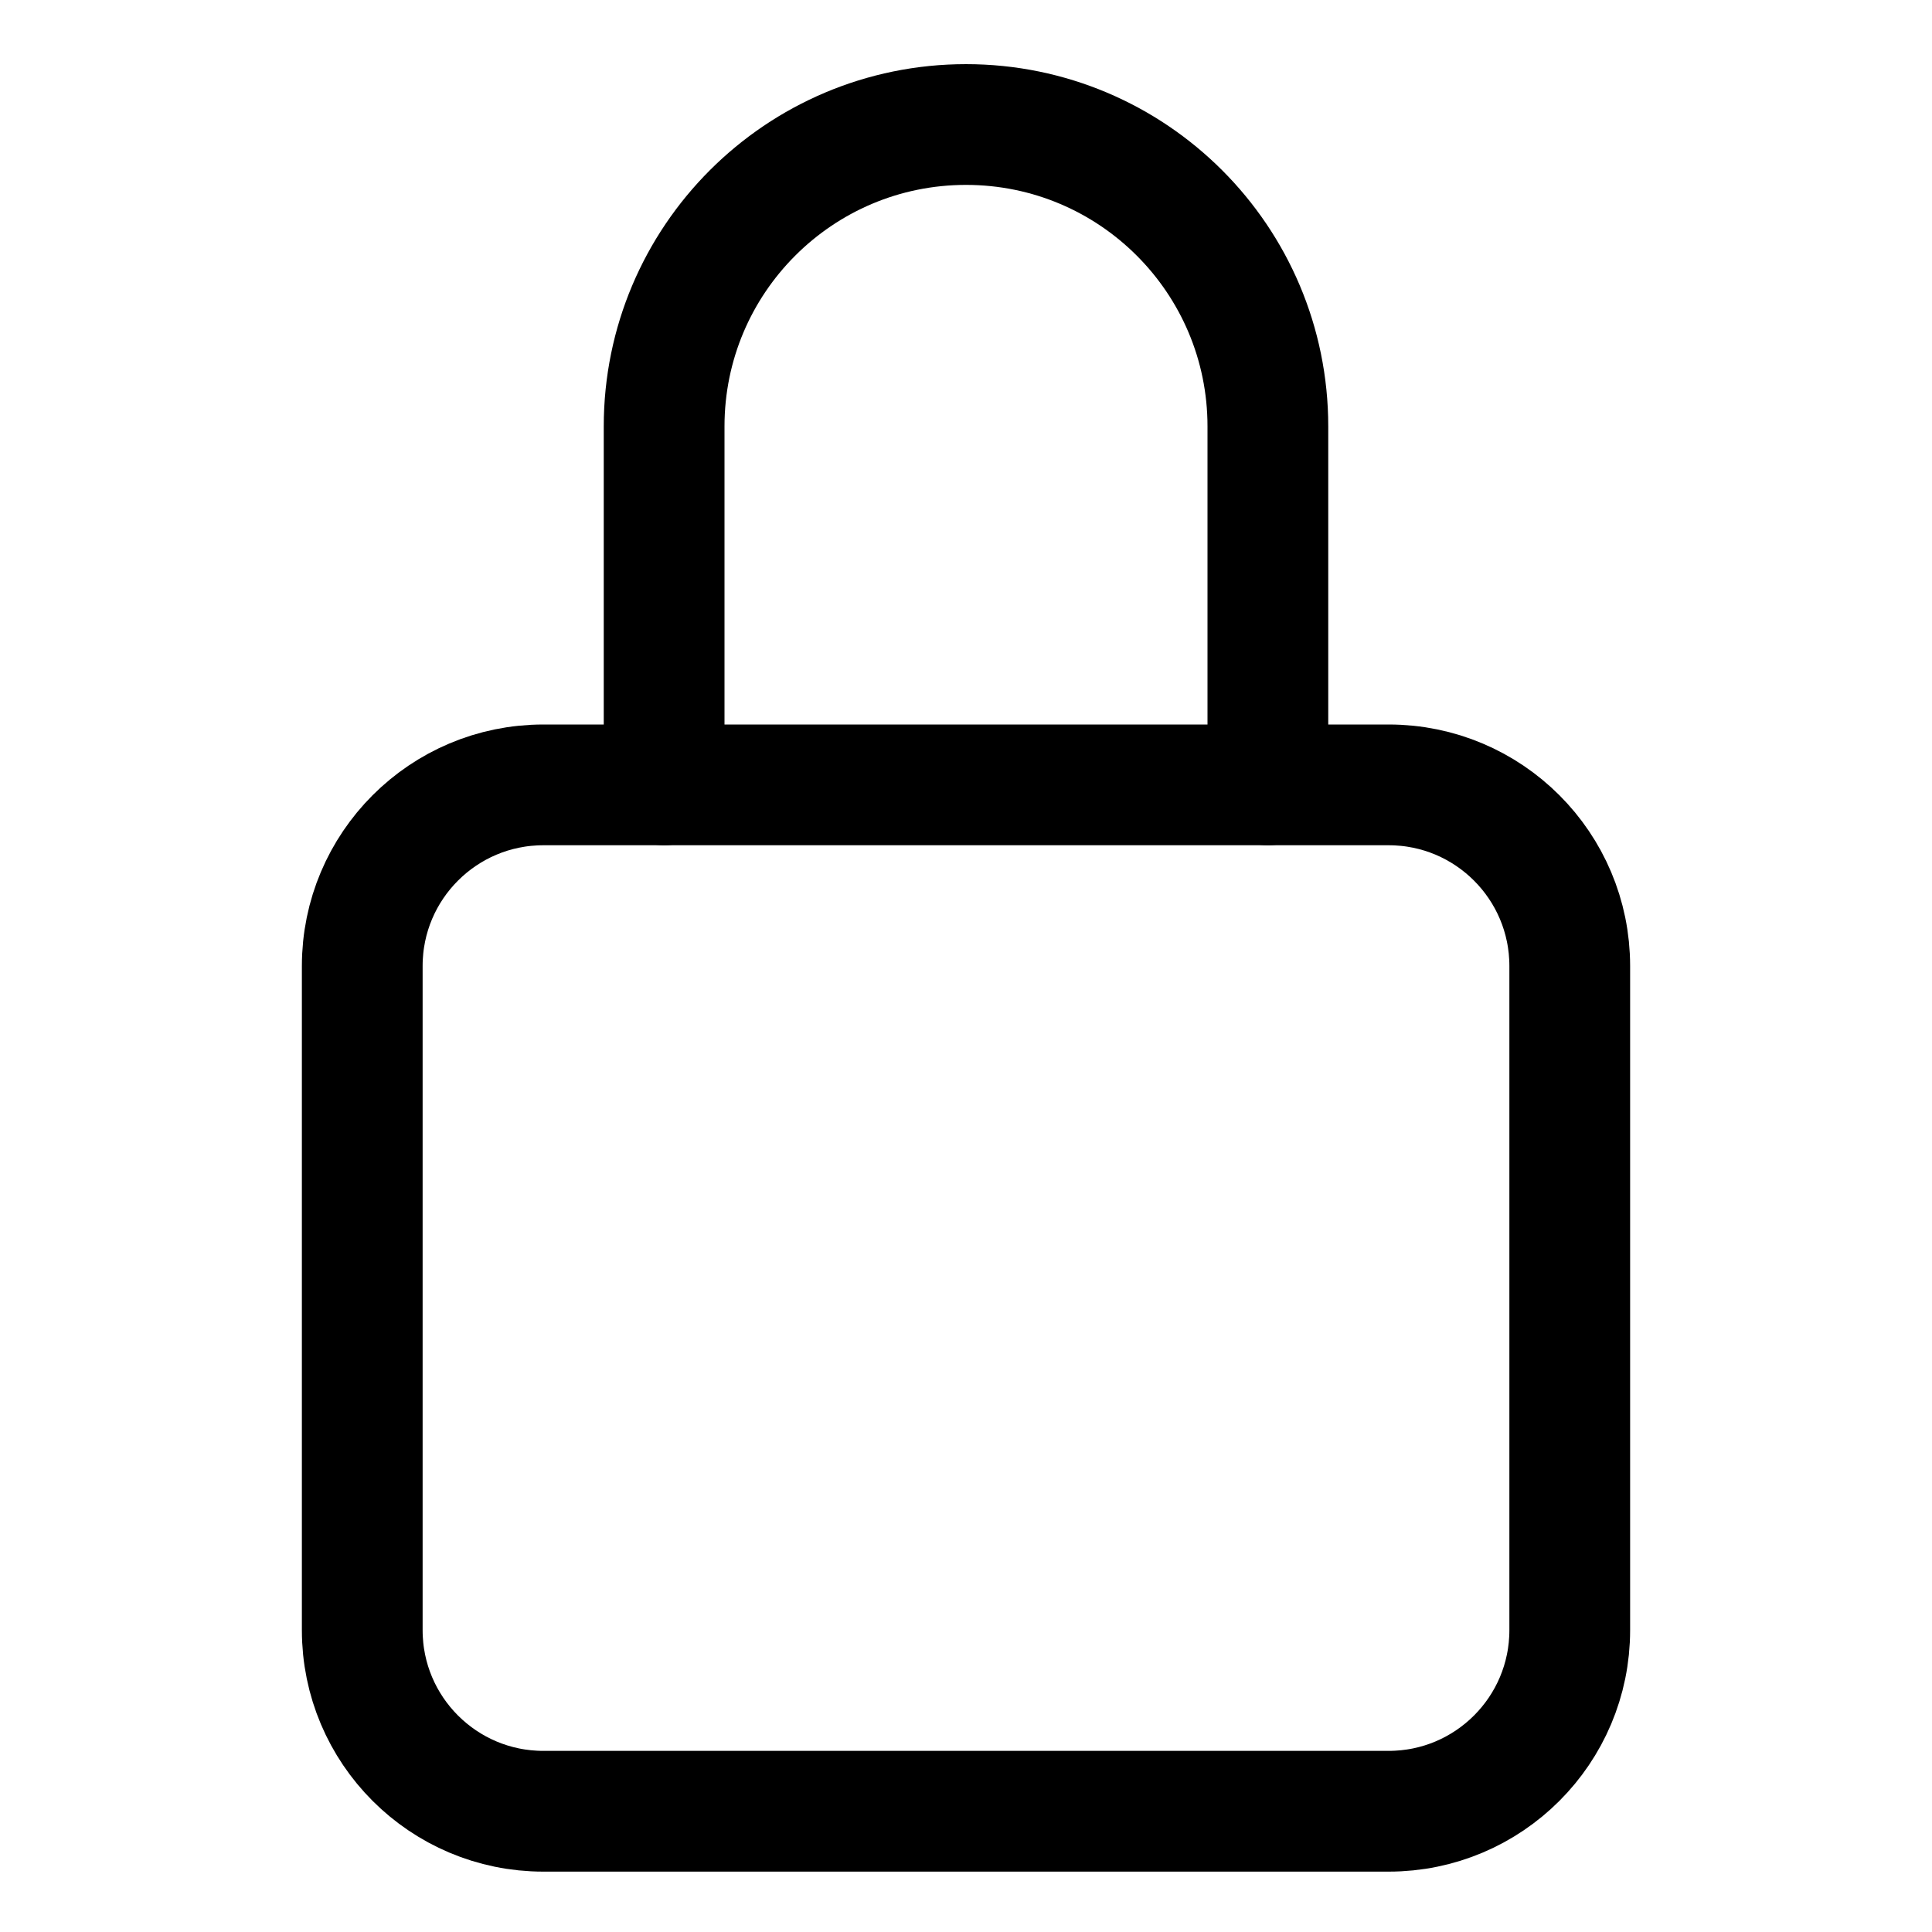
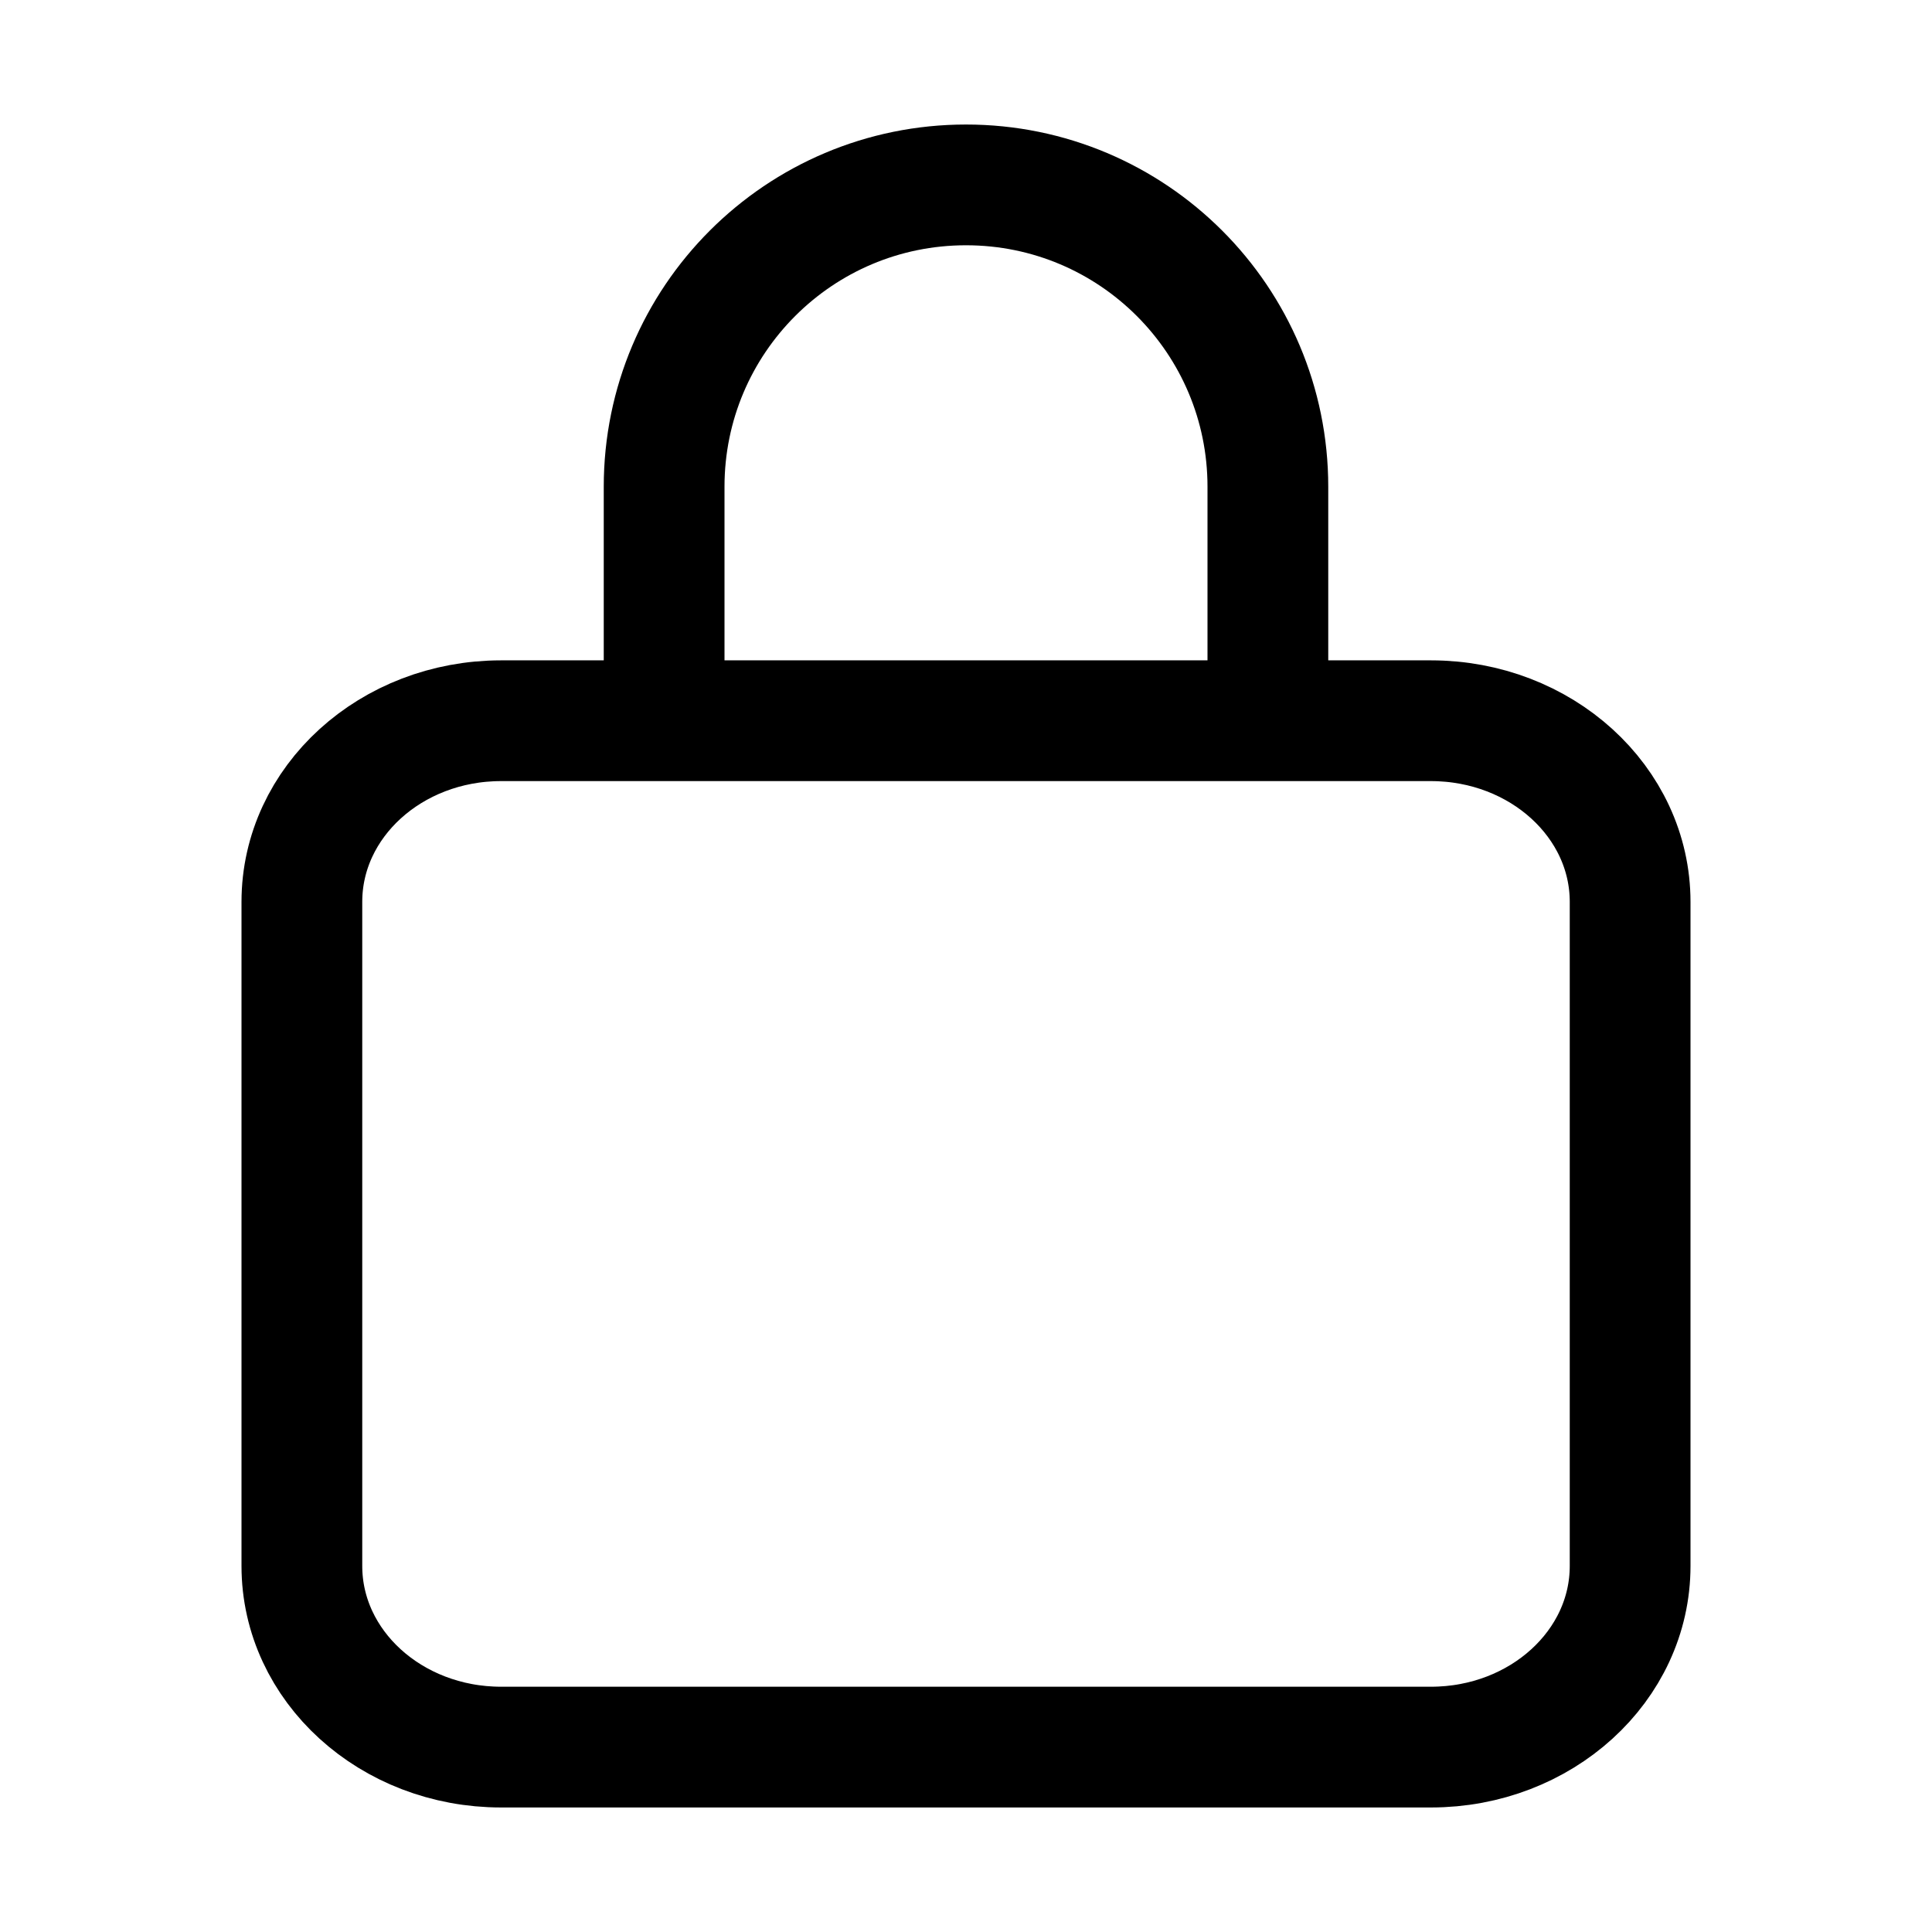
- <svg xmlns="http://www.w3.org/2000/svg" width="512" height="512" viewBox="0 0 512 512">
-   <path d="M336,208V113a80,80,0,0,0-160,0v95" style="fill:none;stroke:#000;stroke-linecap:round;stroke-linejoin:round;stroke-width:32px" />
-   <rect x="96" y="208" width="320" height="272" rx="48" ry="48" style="fill:none;stroke:#000;stroke-linecap:round;stroke-linejoin:round;stroke-width:32px" />
+ <svg xmlns="http://www.w3.org/2000/svg" version="1.1" id="图层_1" x="0px" y="0px" viewBox="0 0 512 512" style="enable-background:new 0 0 512 512;" xml:space="preserve">
+   <style type="text/css">
+ 	.st0{fill:none;stroke:#000000;stroke-width:32;stroke-linecap:round;stroke-linejoin:round;}
+ </style>
+   <g>
+     <path class="st0" d="M336,184v-55c0-44.2-35.8-80-80-80s-80,35.8-80,80v55" />
+     <path class="st0" d="M132.8,191h246.4c29.2,0,52.8,21.5,52.8,48v176c0,26.5-23.6,48-52.8,48H132.8c-29.2,0-52.8-21.5-52.8-48V239   C80,212.5,103.6,191,132.8,191z" />
+   </g>
</svg>
